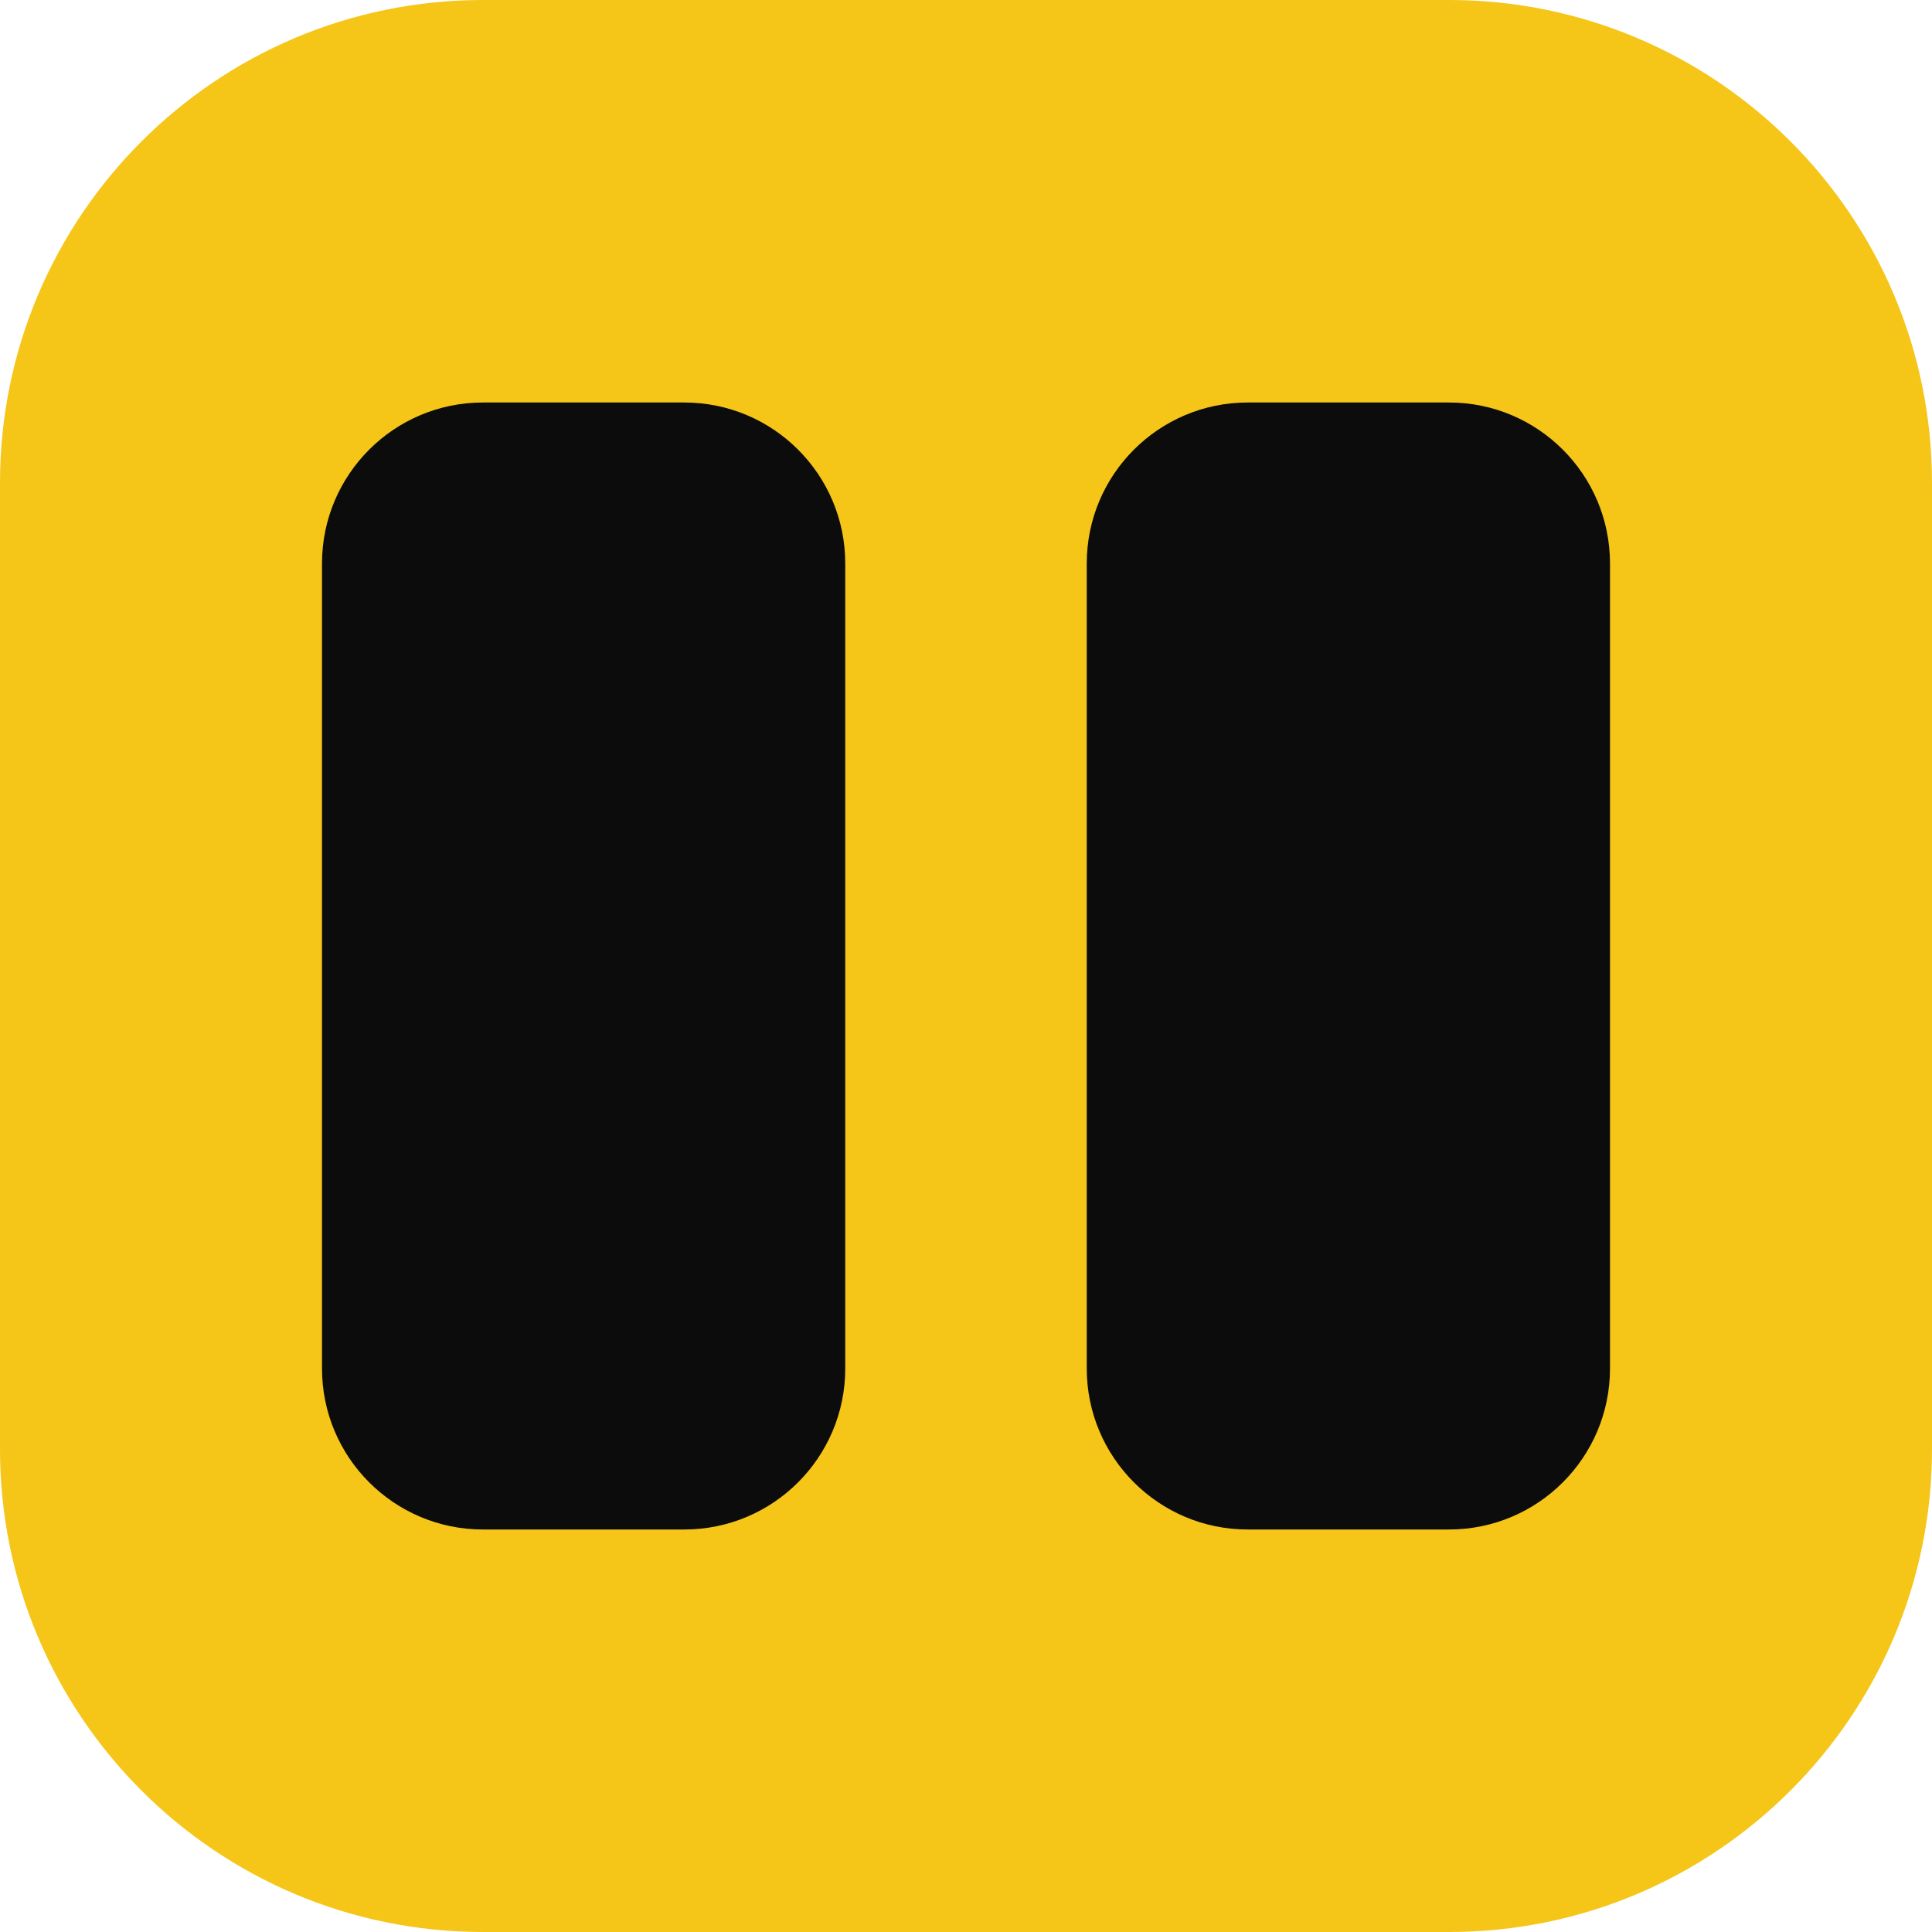
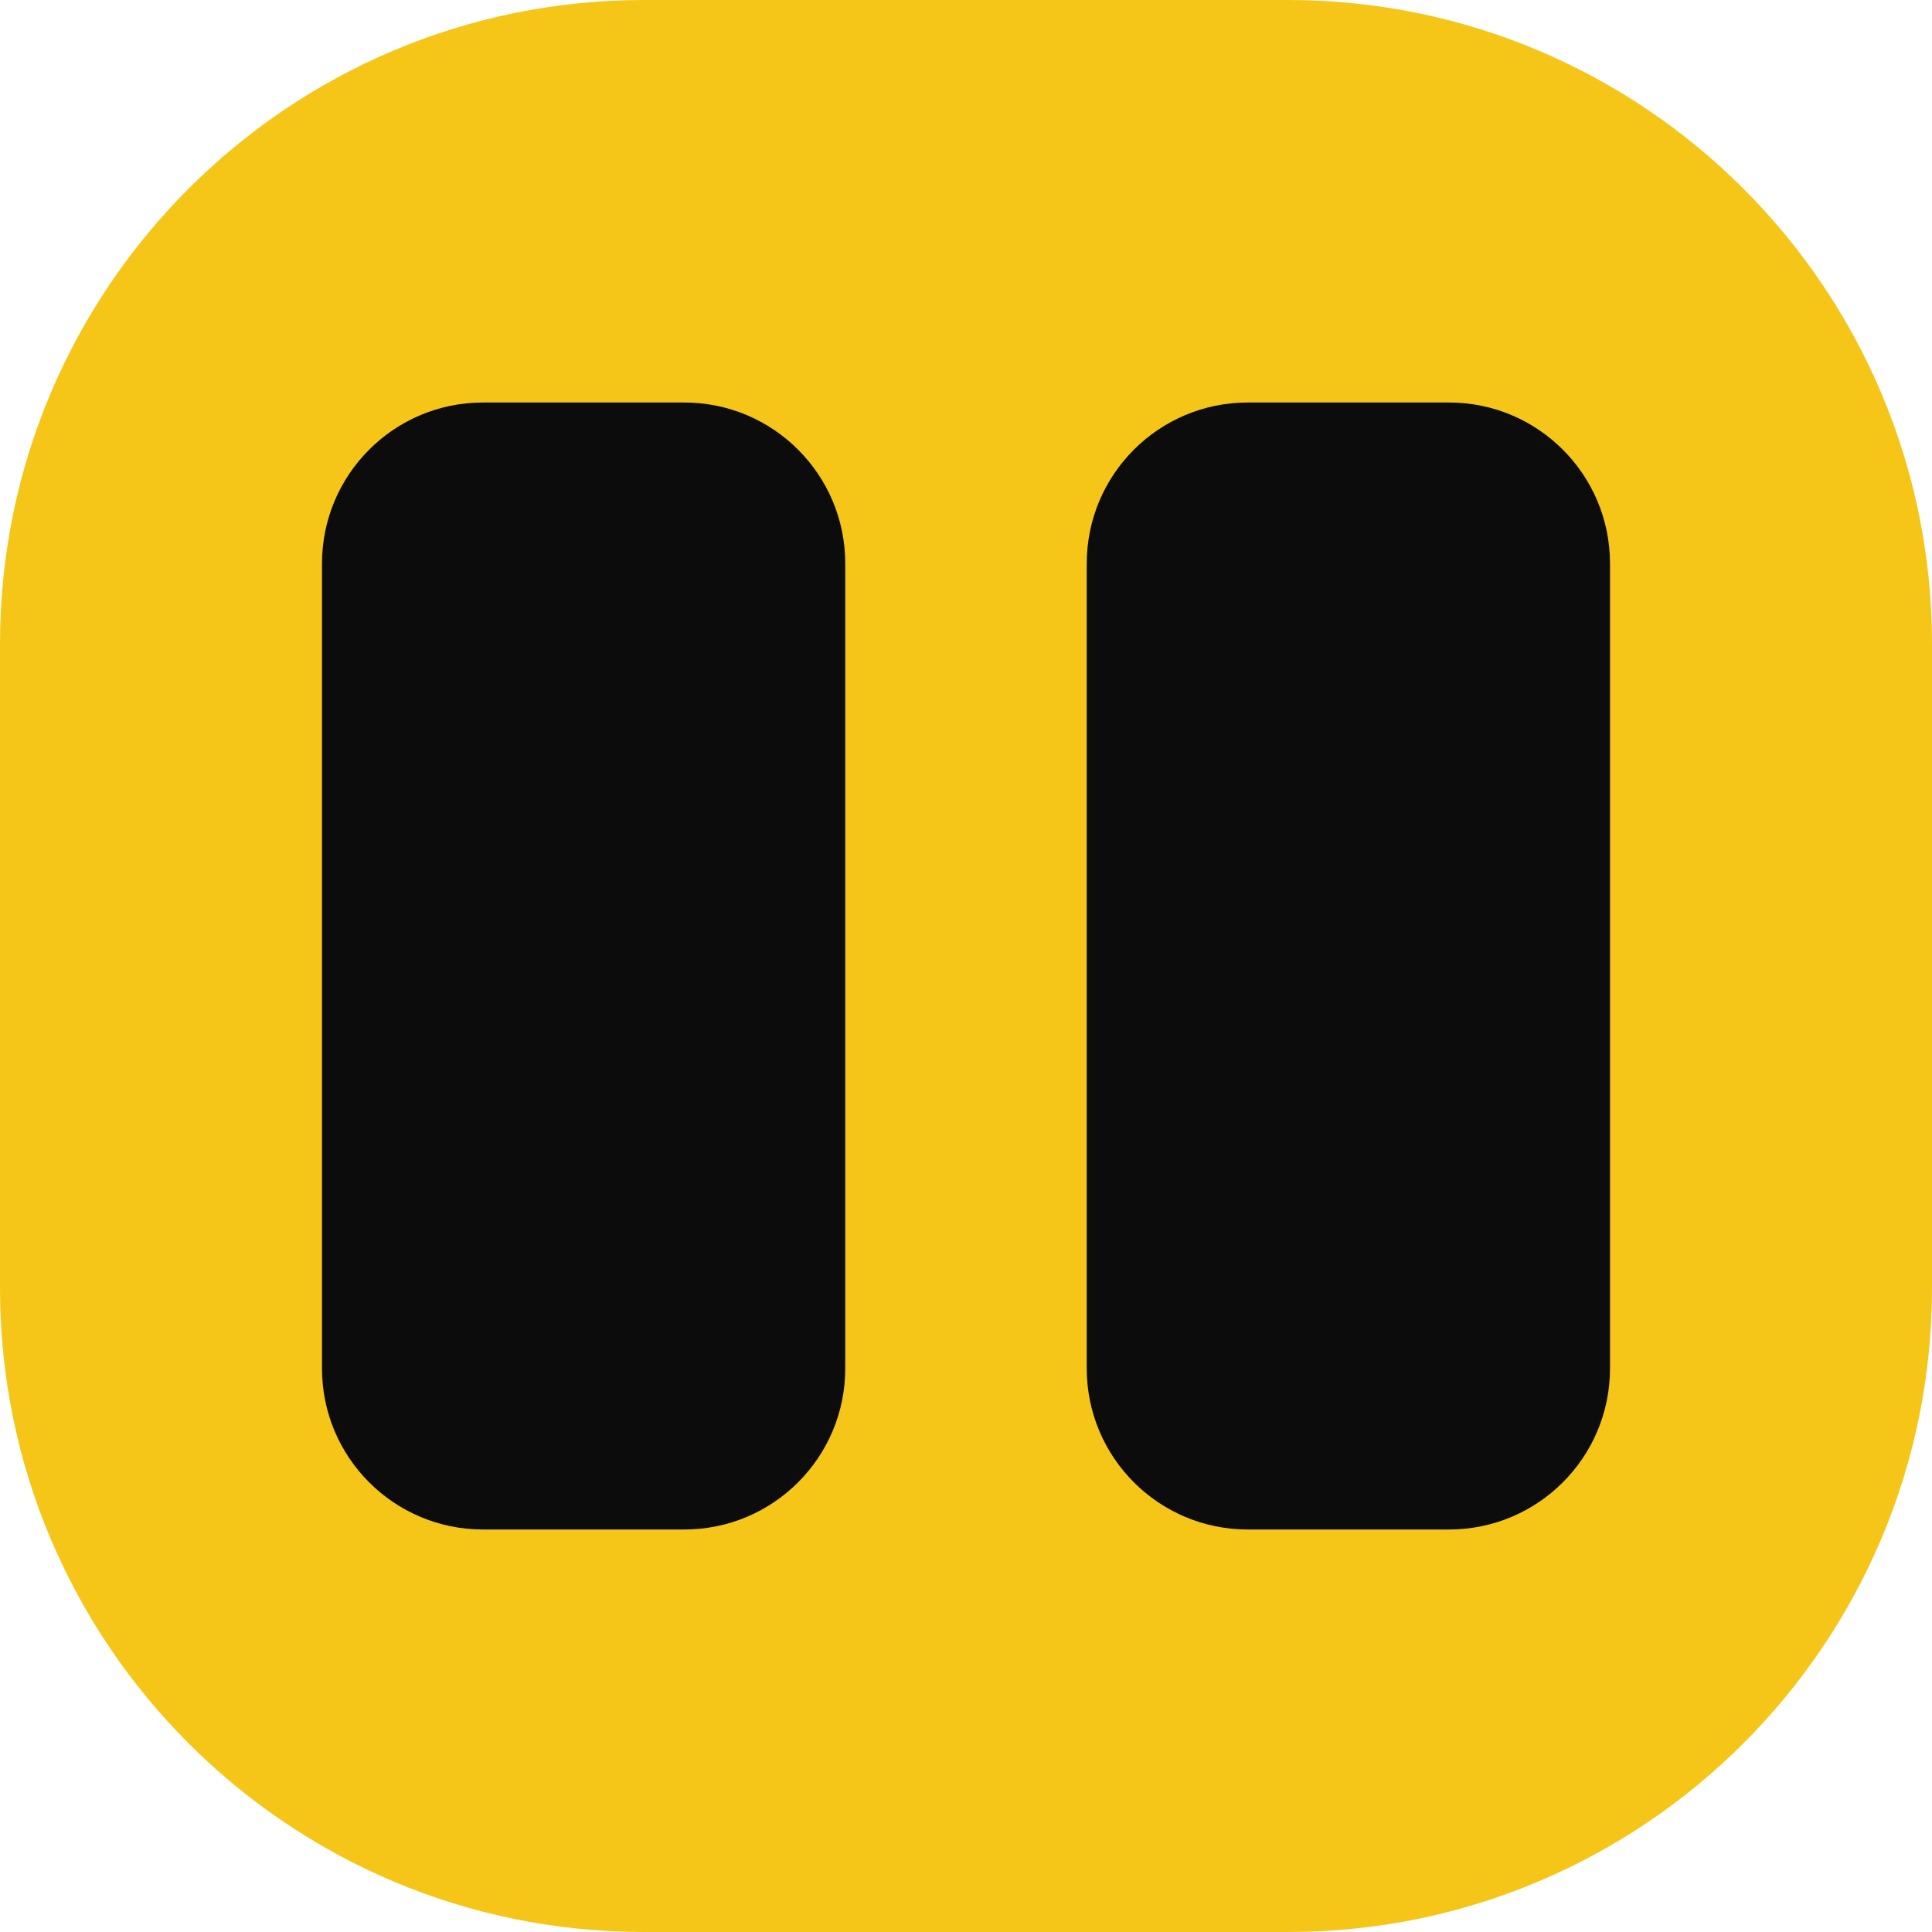
<svg xmlns="http://www.w3.org/2000/svg" viewBox="0 0 48 48" fill="none">
-   <rect width="48" height="48" rx="12" fill="#F5C518" />
+   <rect width="48" height="48" rx="16" fill="#F5C518" />
  <rect x="8" y="10" width="13" height="28" rx="4" fill="#0C0C0D" />
  <rect x="27" y="10" width="13" height="28" rx="4" fill="#0C0C0D" />
</svg>
